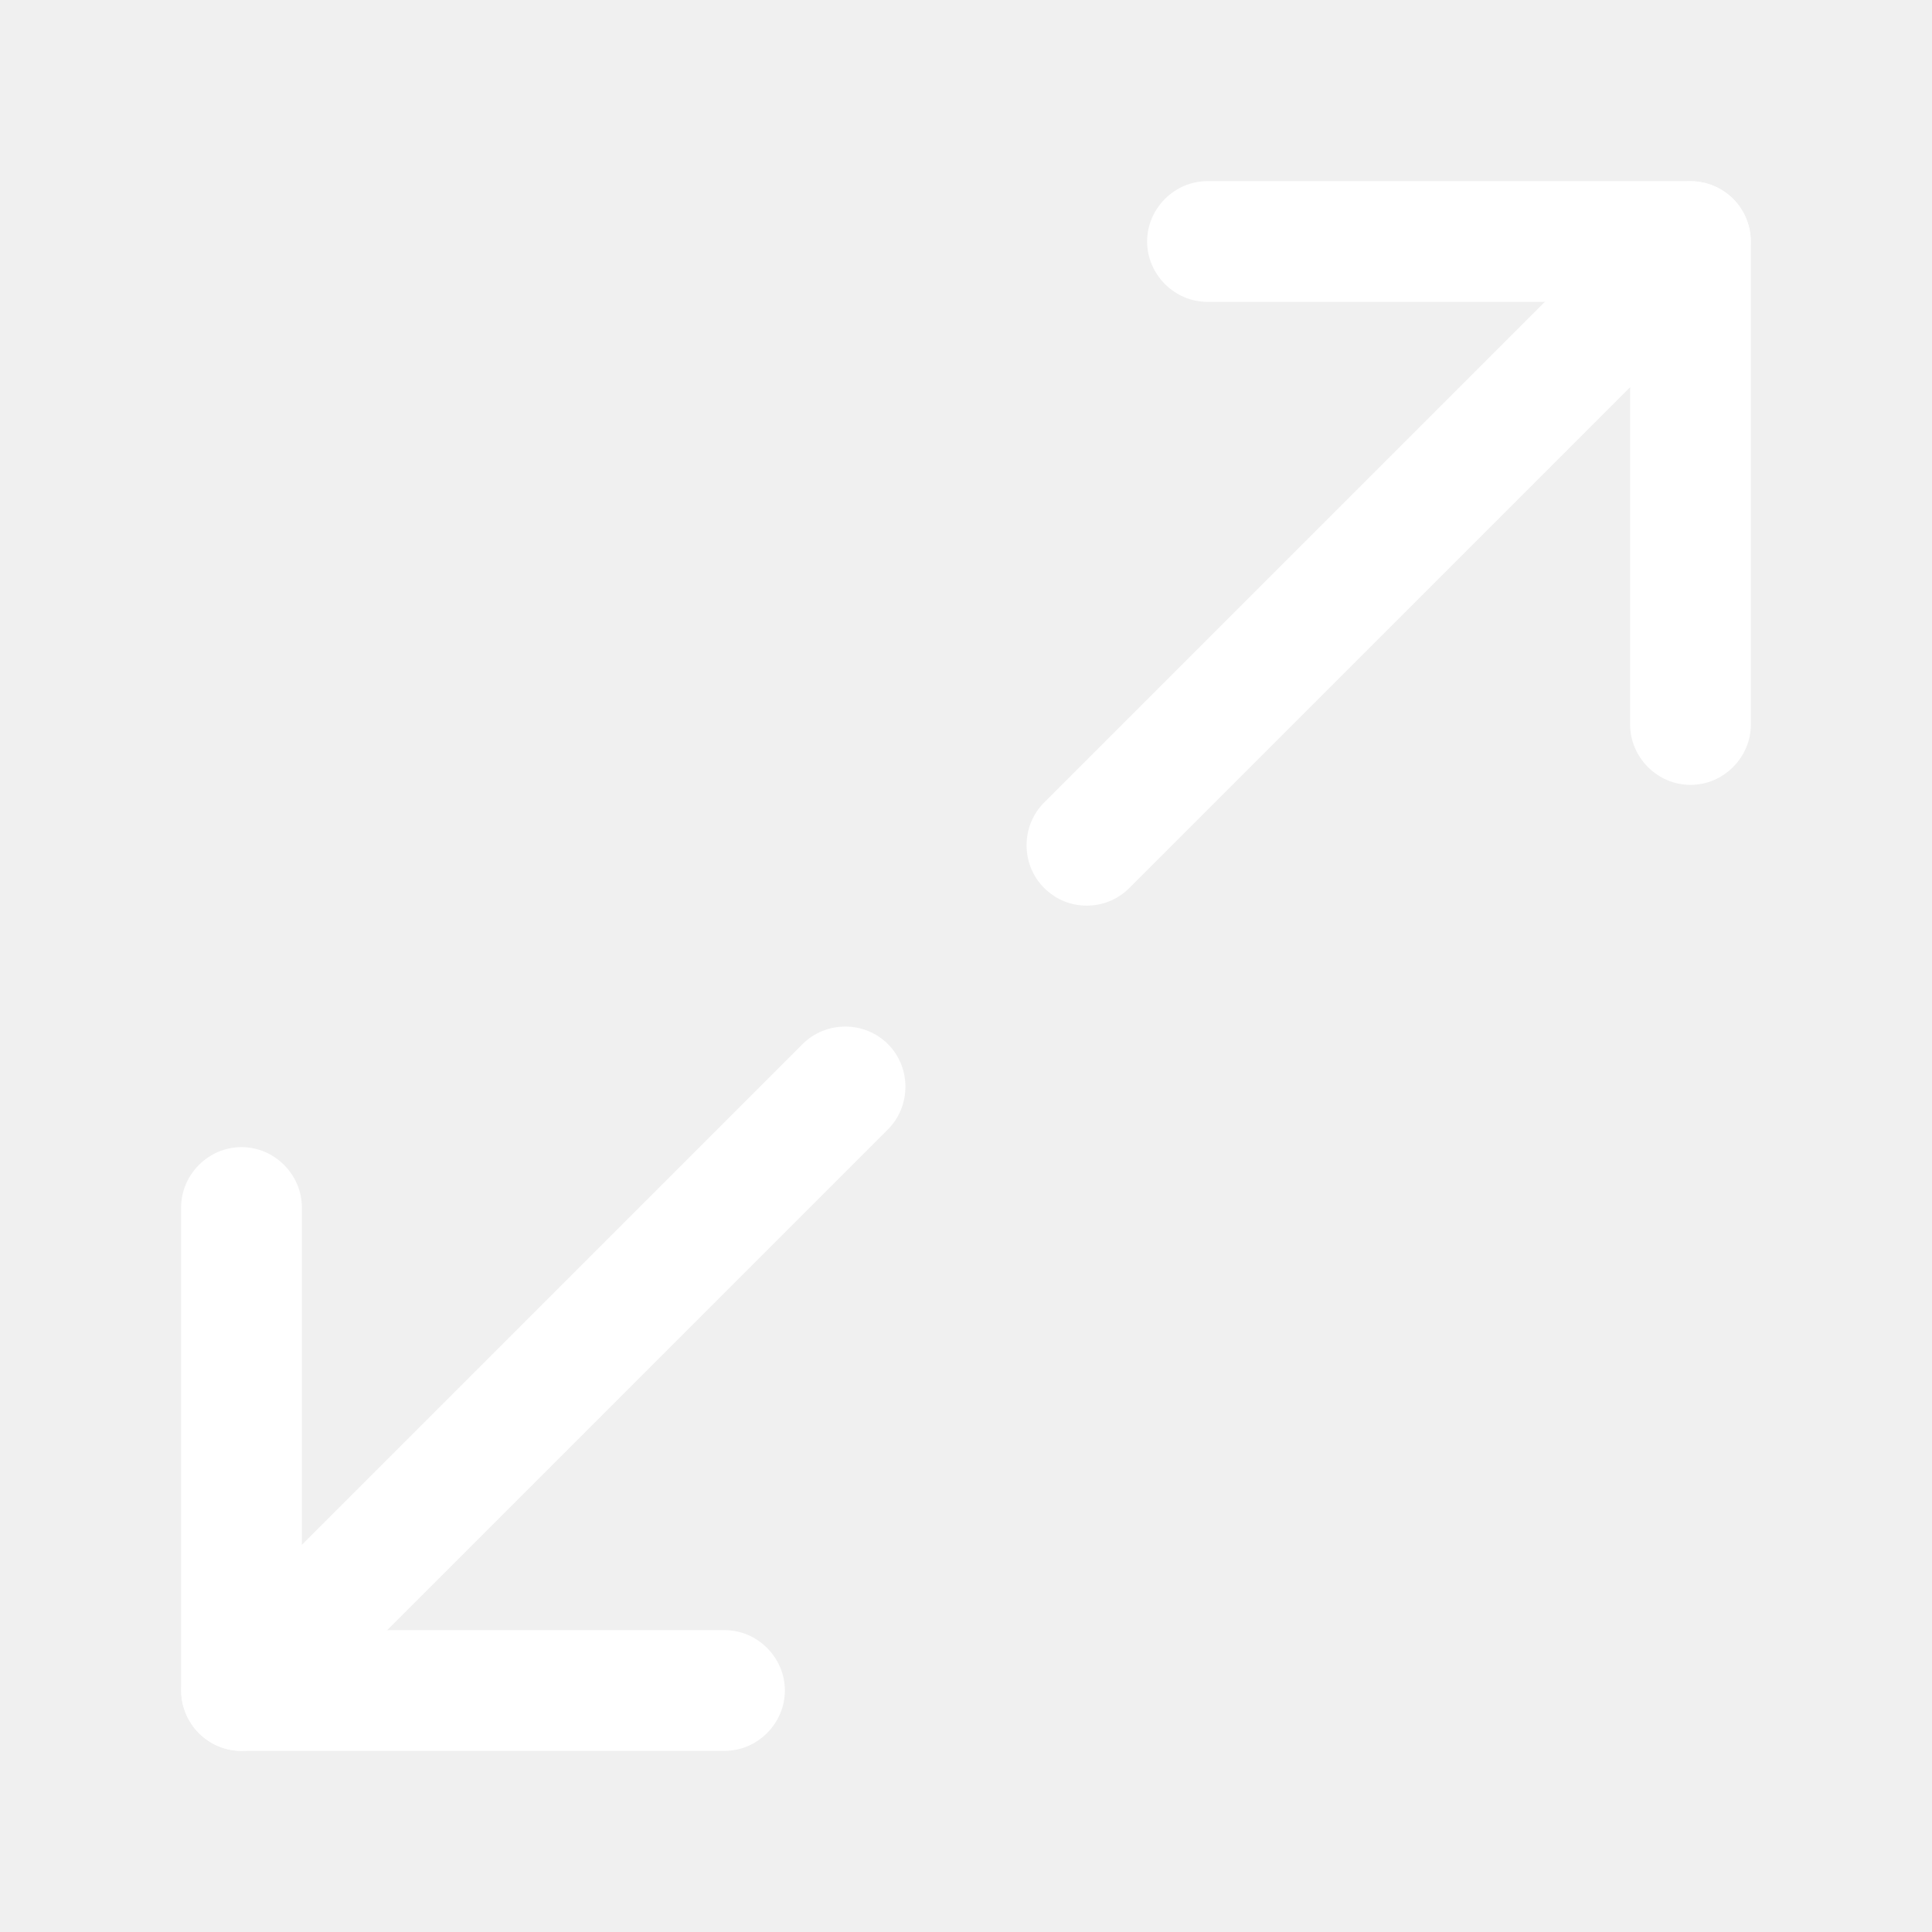
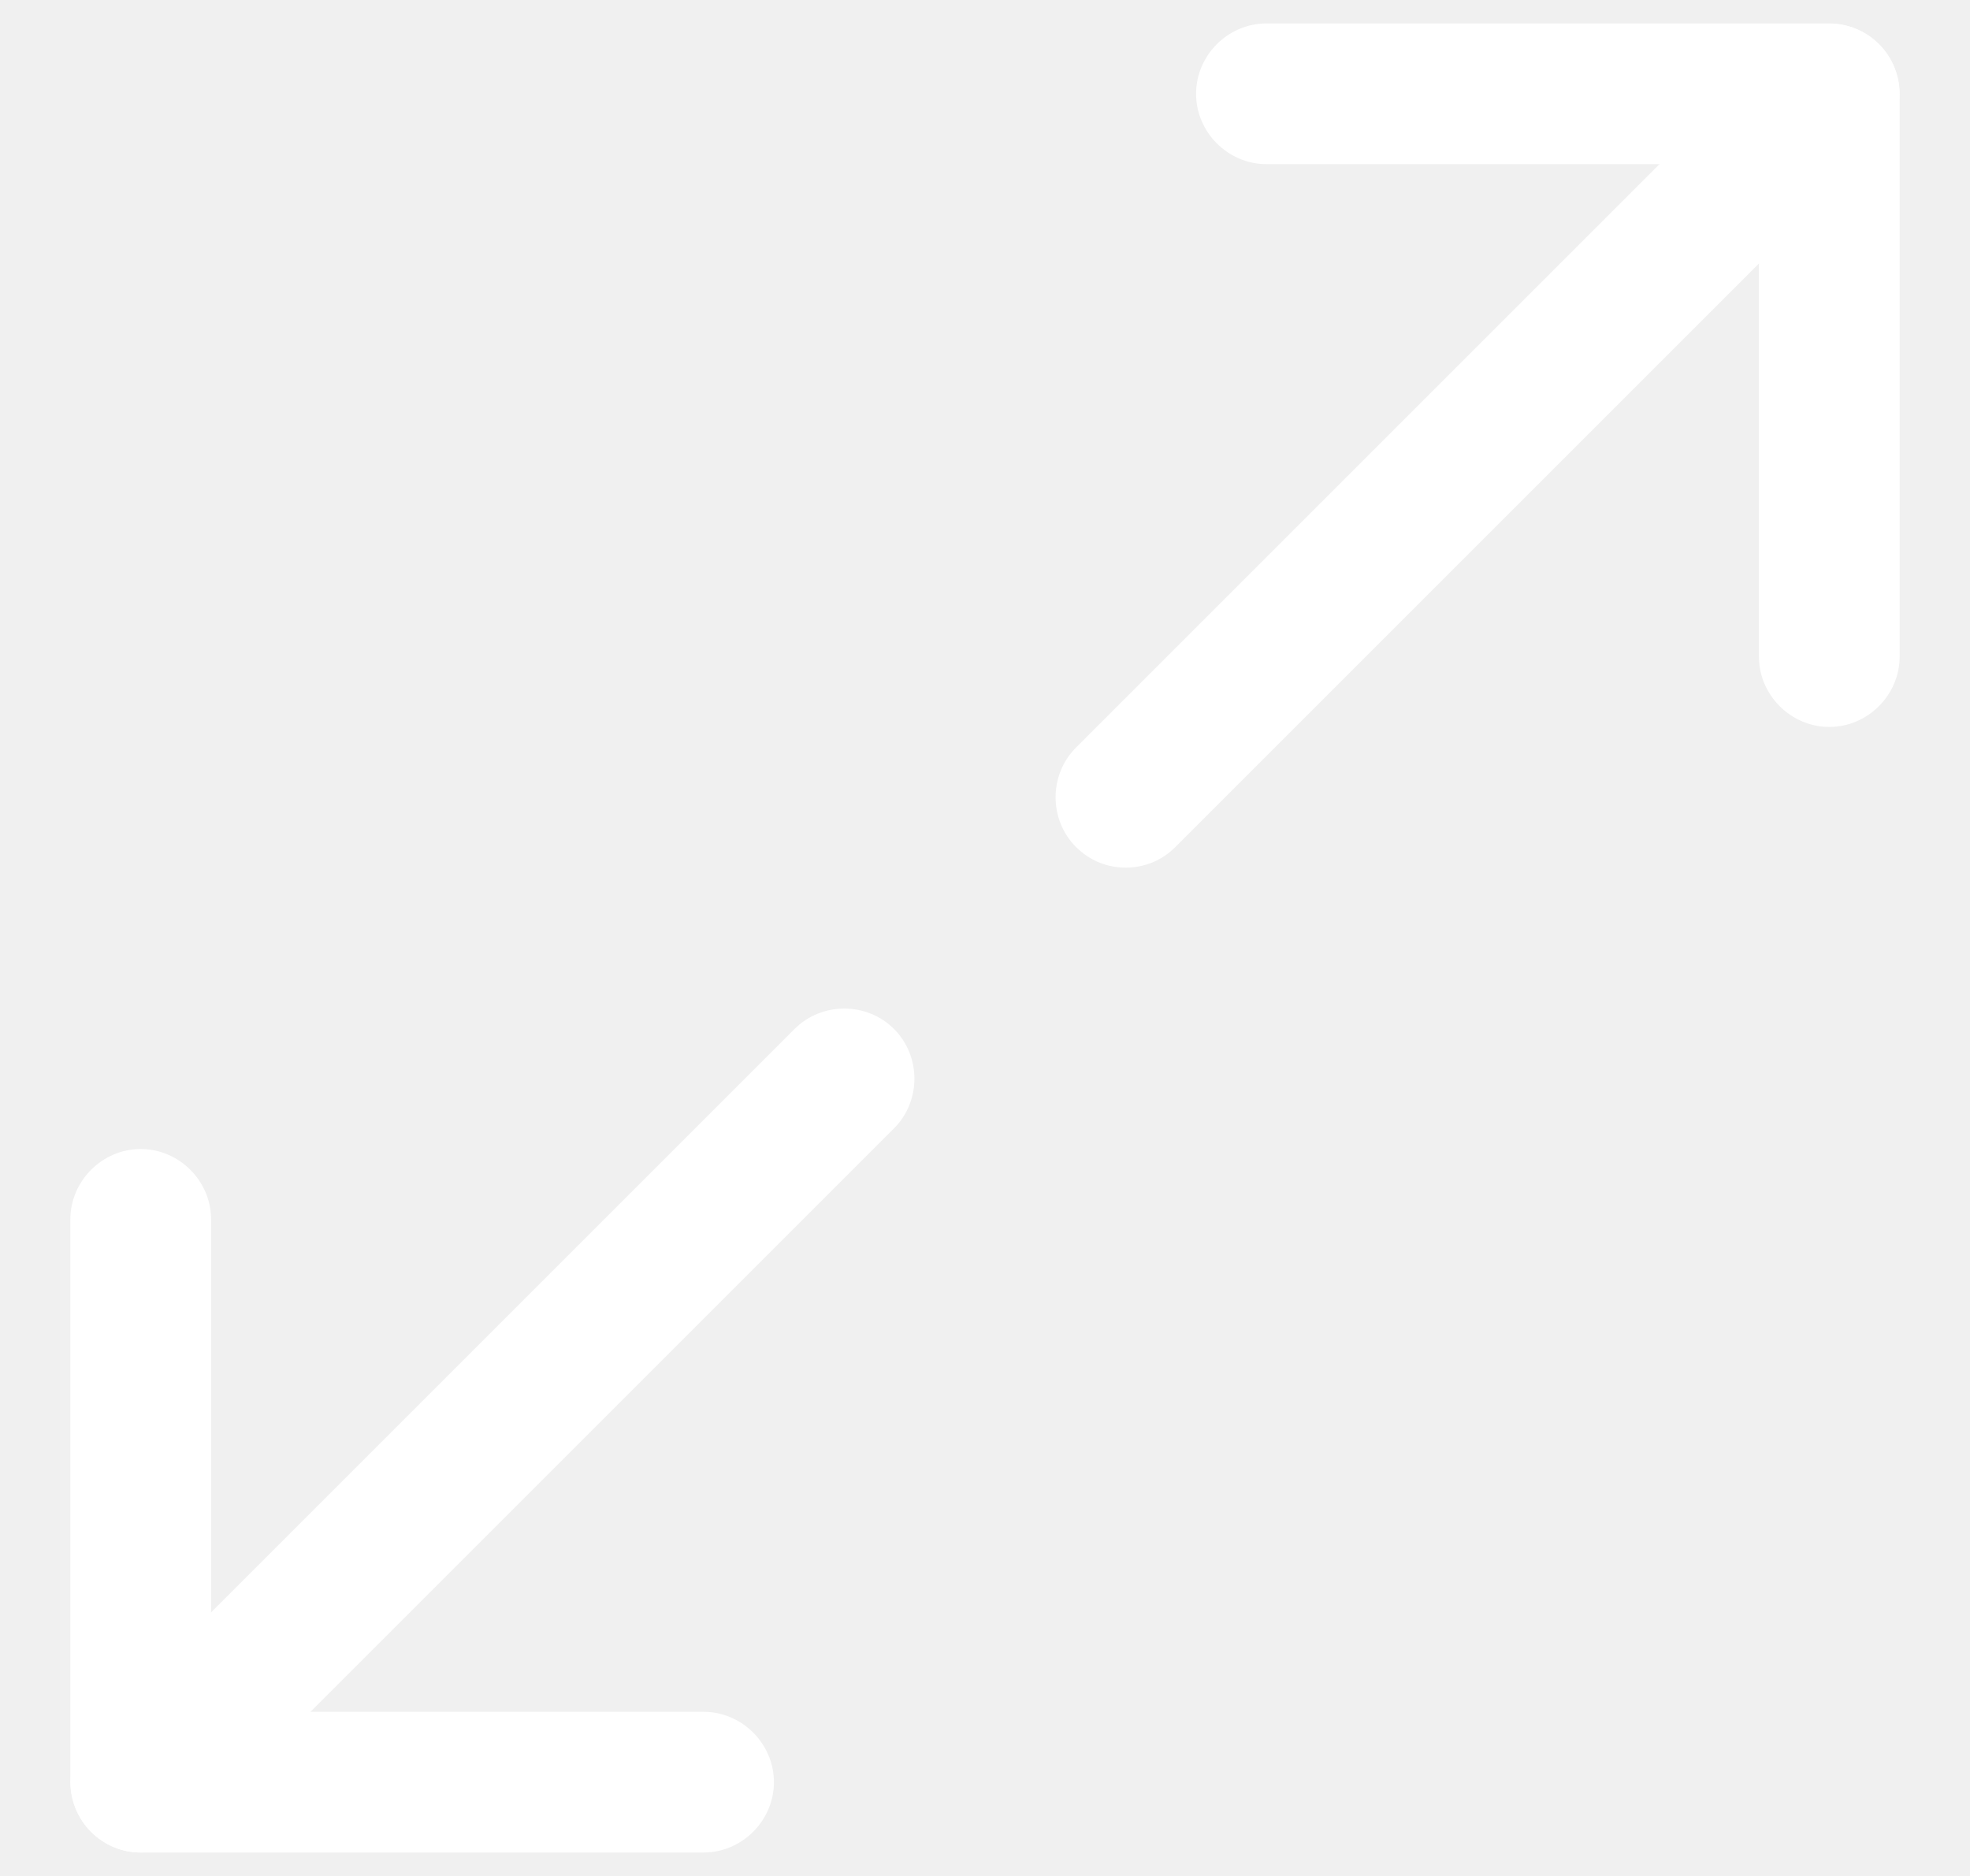
- <svg xmlns="http://www.w3.org/2000/svg" width="24" height="24" viewBox="0 0 24 24" fill="none">
-   <path d="M21 9.75C20.59 9.75 20.25 9.41 20.25 9V3.75H15C14.59 3.75 14.25 3.41 14.25 3C14.25 2.59 14.59 2.25 15 2.25H21C21.41 2.25 21.75 2.59 21.75 3V9C21.75 9.41 21.41 9.75 21 9.75Z" fill="white" />
-   <path d="M9 21.75H3C2.59 21.75 2.25 21.41 2.25 21V15C2.25 14.59 2.59 14.25 3 14.25C3.41 14.25 3.75 14.59 3.75 15V20.25H9C9.41 20.25 9.75 20.59 9.75 21C9.75 21.41 9.41 21.75 9 21.75Z" fill="white" />
-   <path d="M13.5 11.25C13.31 11.25 13.12 11.18 12.97 11.03C12.68 10.74 12.68 10.26 12.97 9.97L20.47 2.47C20.76 2.18 21.24 2.18 21.53 2.47C21.82 2.76 21.82 3.24 21.53 3.53L14.03 11.03C13.88 11.18 13.69 11.25 13.5 11.25Z" fill="white" />
-   <path d="M3 21.75C2.81 21.75 2.62 21.68 2.47 21.53C2.18 21.24 2.18 20.76 2.47 20.47L9.97 12.97C10.26 12.68 10.74 12.68 11.03 12.97C11.32 13.26 11.32 13.74 11.03 14.03L3.53 21.53C3.38 21.68 3.19 21.75 3 21.75Z" fill="white" />
+ <svg xmlns="http://www.w3.org/2000/svg" width="21" height="20" viewBox="0 0 21 20" fill="none">
+   <path d="M19.5 7.75C19.09 7.75 18.75 7.41 18.75 7V1.75H13.5C13.09 1.75 12.75 1.41 12.75 1C12.75 0.59 13.09 0.25 13.5 0.25H19.5C19.91 0.25 20.25 0.59 20.25 1V7C20.25 7.41 19.91 7.75 19.5 7.75Z" fill="white" />
+   <path d="M7.5 19.75H1.5C1.09 19.75 0.75 19.41 0.75 19V13C0.75 12.59 1.09 12.25 1.5 12.25C1.91 12.25 2.25 12.59 2.25 13V18.25H7.5C7.91 18.25 8.25 18.59 8.25 19C8.25 19.41 7.91 19.75 7.5 19.75Z" fill="white" />
+   <path d="M12 9.25C11.81 9.25 11.62 9.18 11.47 9.03C11.18 8.74 11.18 8.26 11.47 7.97L18.97 0.47C19.26 0.18 19.74 0.18 20.03 0.47C20.32 0.76 20.32 1.24 20.03 1.53L12.53 9.03C12.38 9.18 12.19 9.25 12 9.25Z" fill="white" />
+   <path d="M1.5 19.75C1.31 19.75 1.12 19.68 0.97 19.53C0.68 19.24 0.68 18.76 0.97 18.47L8.47 10.97C8.76 10.68 9.24 10.68 9.53 10.97C9.82 11.26 9.82 11.74 9.53 12.03L2.03 19.53C1.88 19.68 1.69 19.75 1.5 19.75Z" fill="white" />
</svg>
